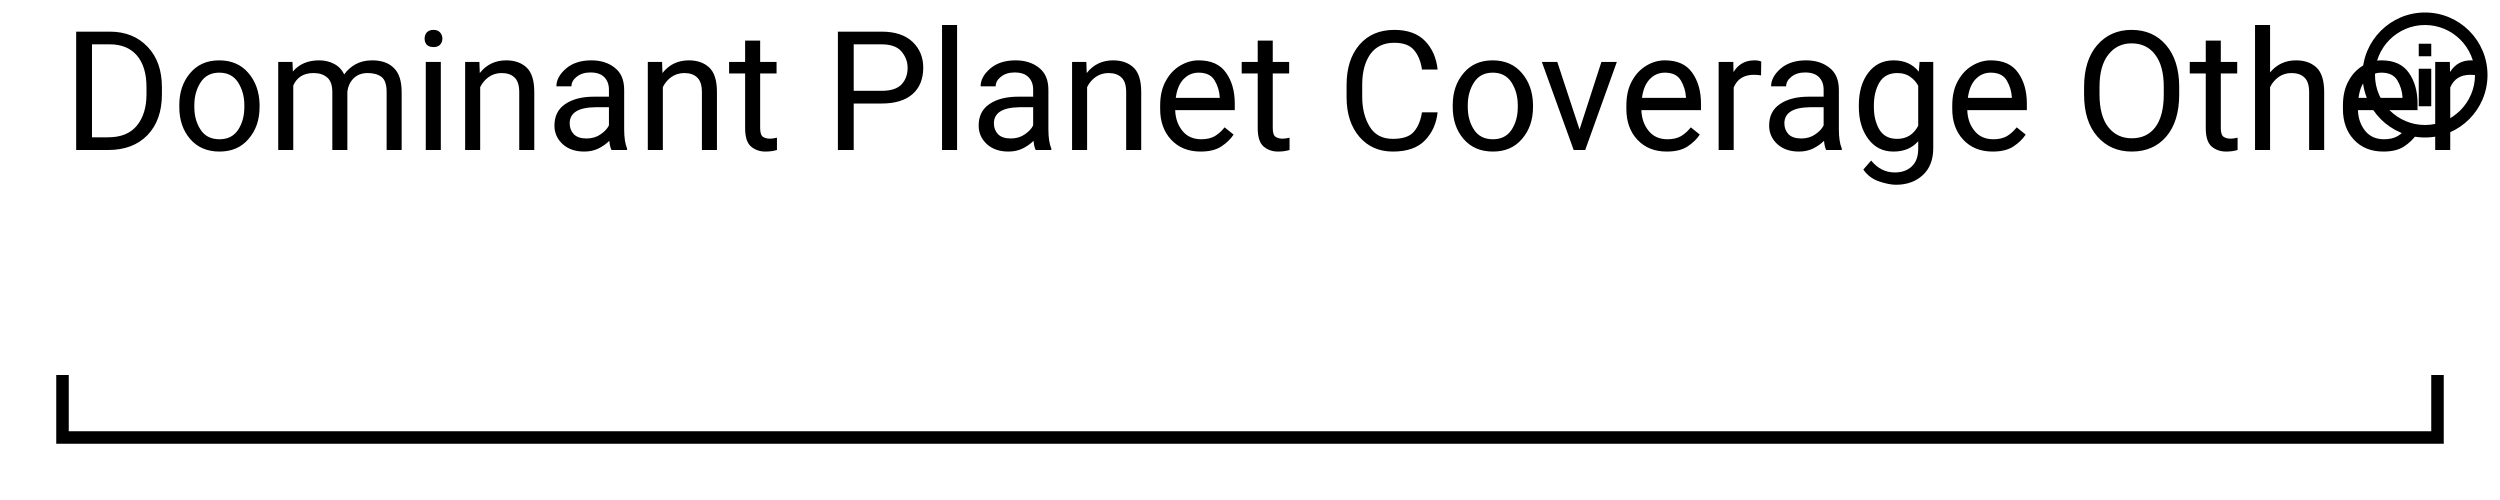
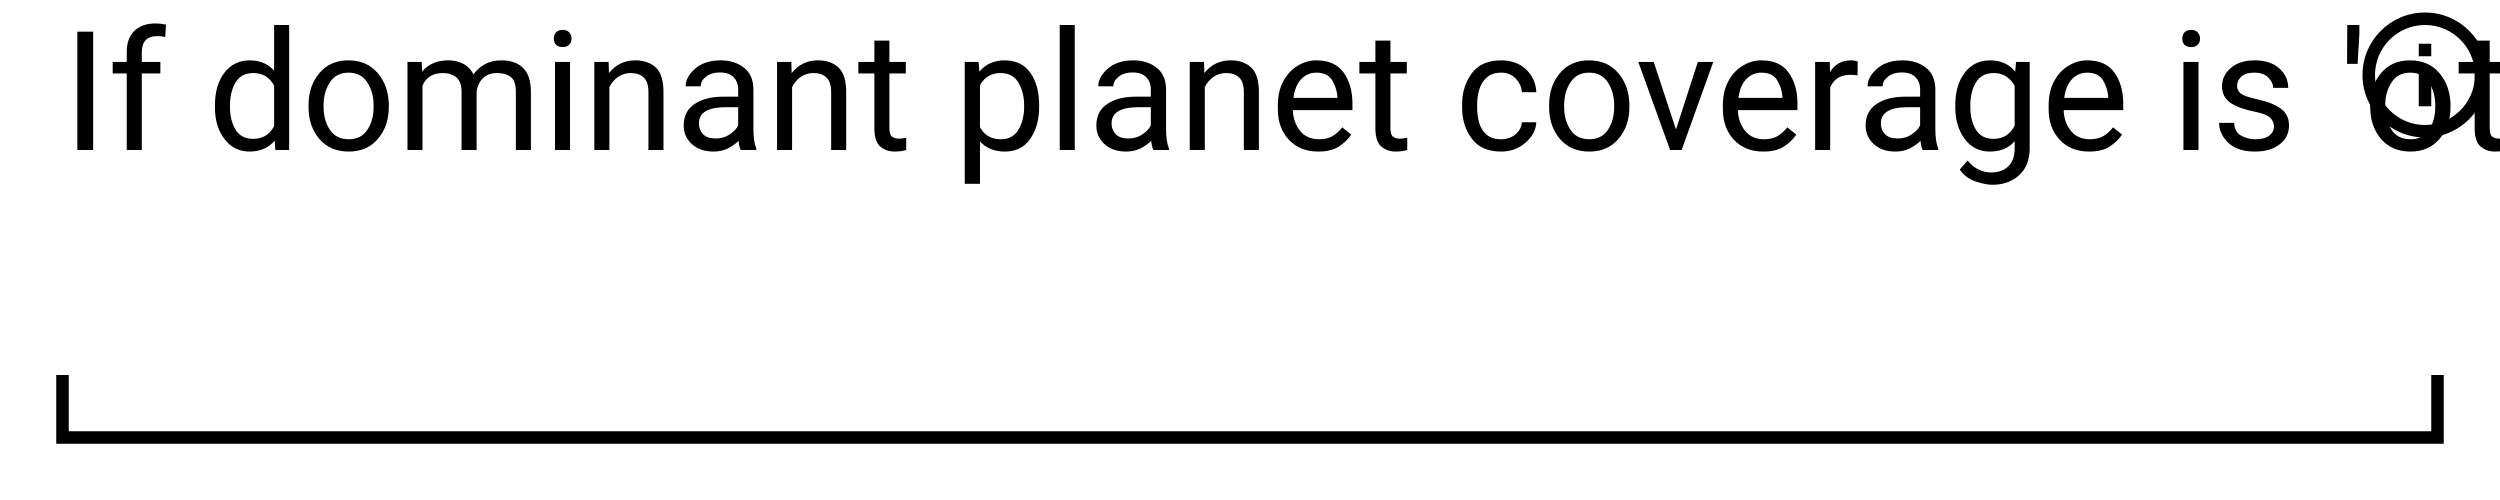
<svg xmlns="http://www.w3.org/2000/svg" width="200" height="40" version="1.1">
  <style>
@font-face {
    font-family: 'Roboto';
    src: url('/usr/share/fonts/truetype/roboto/Roboto.ttf') format('truetype');
    font-weight: normal;
    font-style: normal;
}

</style>
  <rect x="0" y="0" width="200" height="40" fill="white" stroke-width="0" />
  <path d="M 5 30 L 5 35 L 195 35 L 195 30" stroke="black" fill="white" stroke-width="1" />
-   <text x="5" y="12" font-family="Roboto" font-size="10pt" fill="black"> Dominant Planet Coverage Other </text>
+   <text x="5" y="12" font-family="Roboto" font-size="10pt" fill="black"> If dominant planet coverage is 'other', please explain. </text>
stroke black
fill black
stroke-width 0
stroke-opacity 0
font-size 16
<g transform="translate(188,0) scale(.5)">
    <path width="20" height="20" x="160" y="4" d="M11,9H13V7H11M12,20C7.59,20 4,16.41 4,12C4,7.59 7.59,4 12,4C16.41,4 20,7.59 20,12C20,16.41 16.41,20 12,20M12,2A10,10 0 0,0 2,12A10,10 0 0,0 12,22A10,10 0 0,0 22,12A10,10 0 0,0 12,2M11,17H13V11H11V17Z" />
  </g>
</svg>
